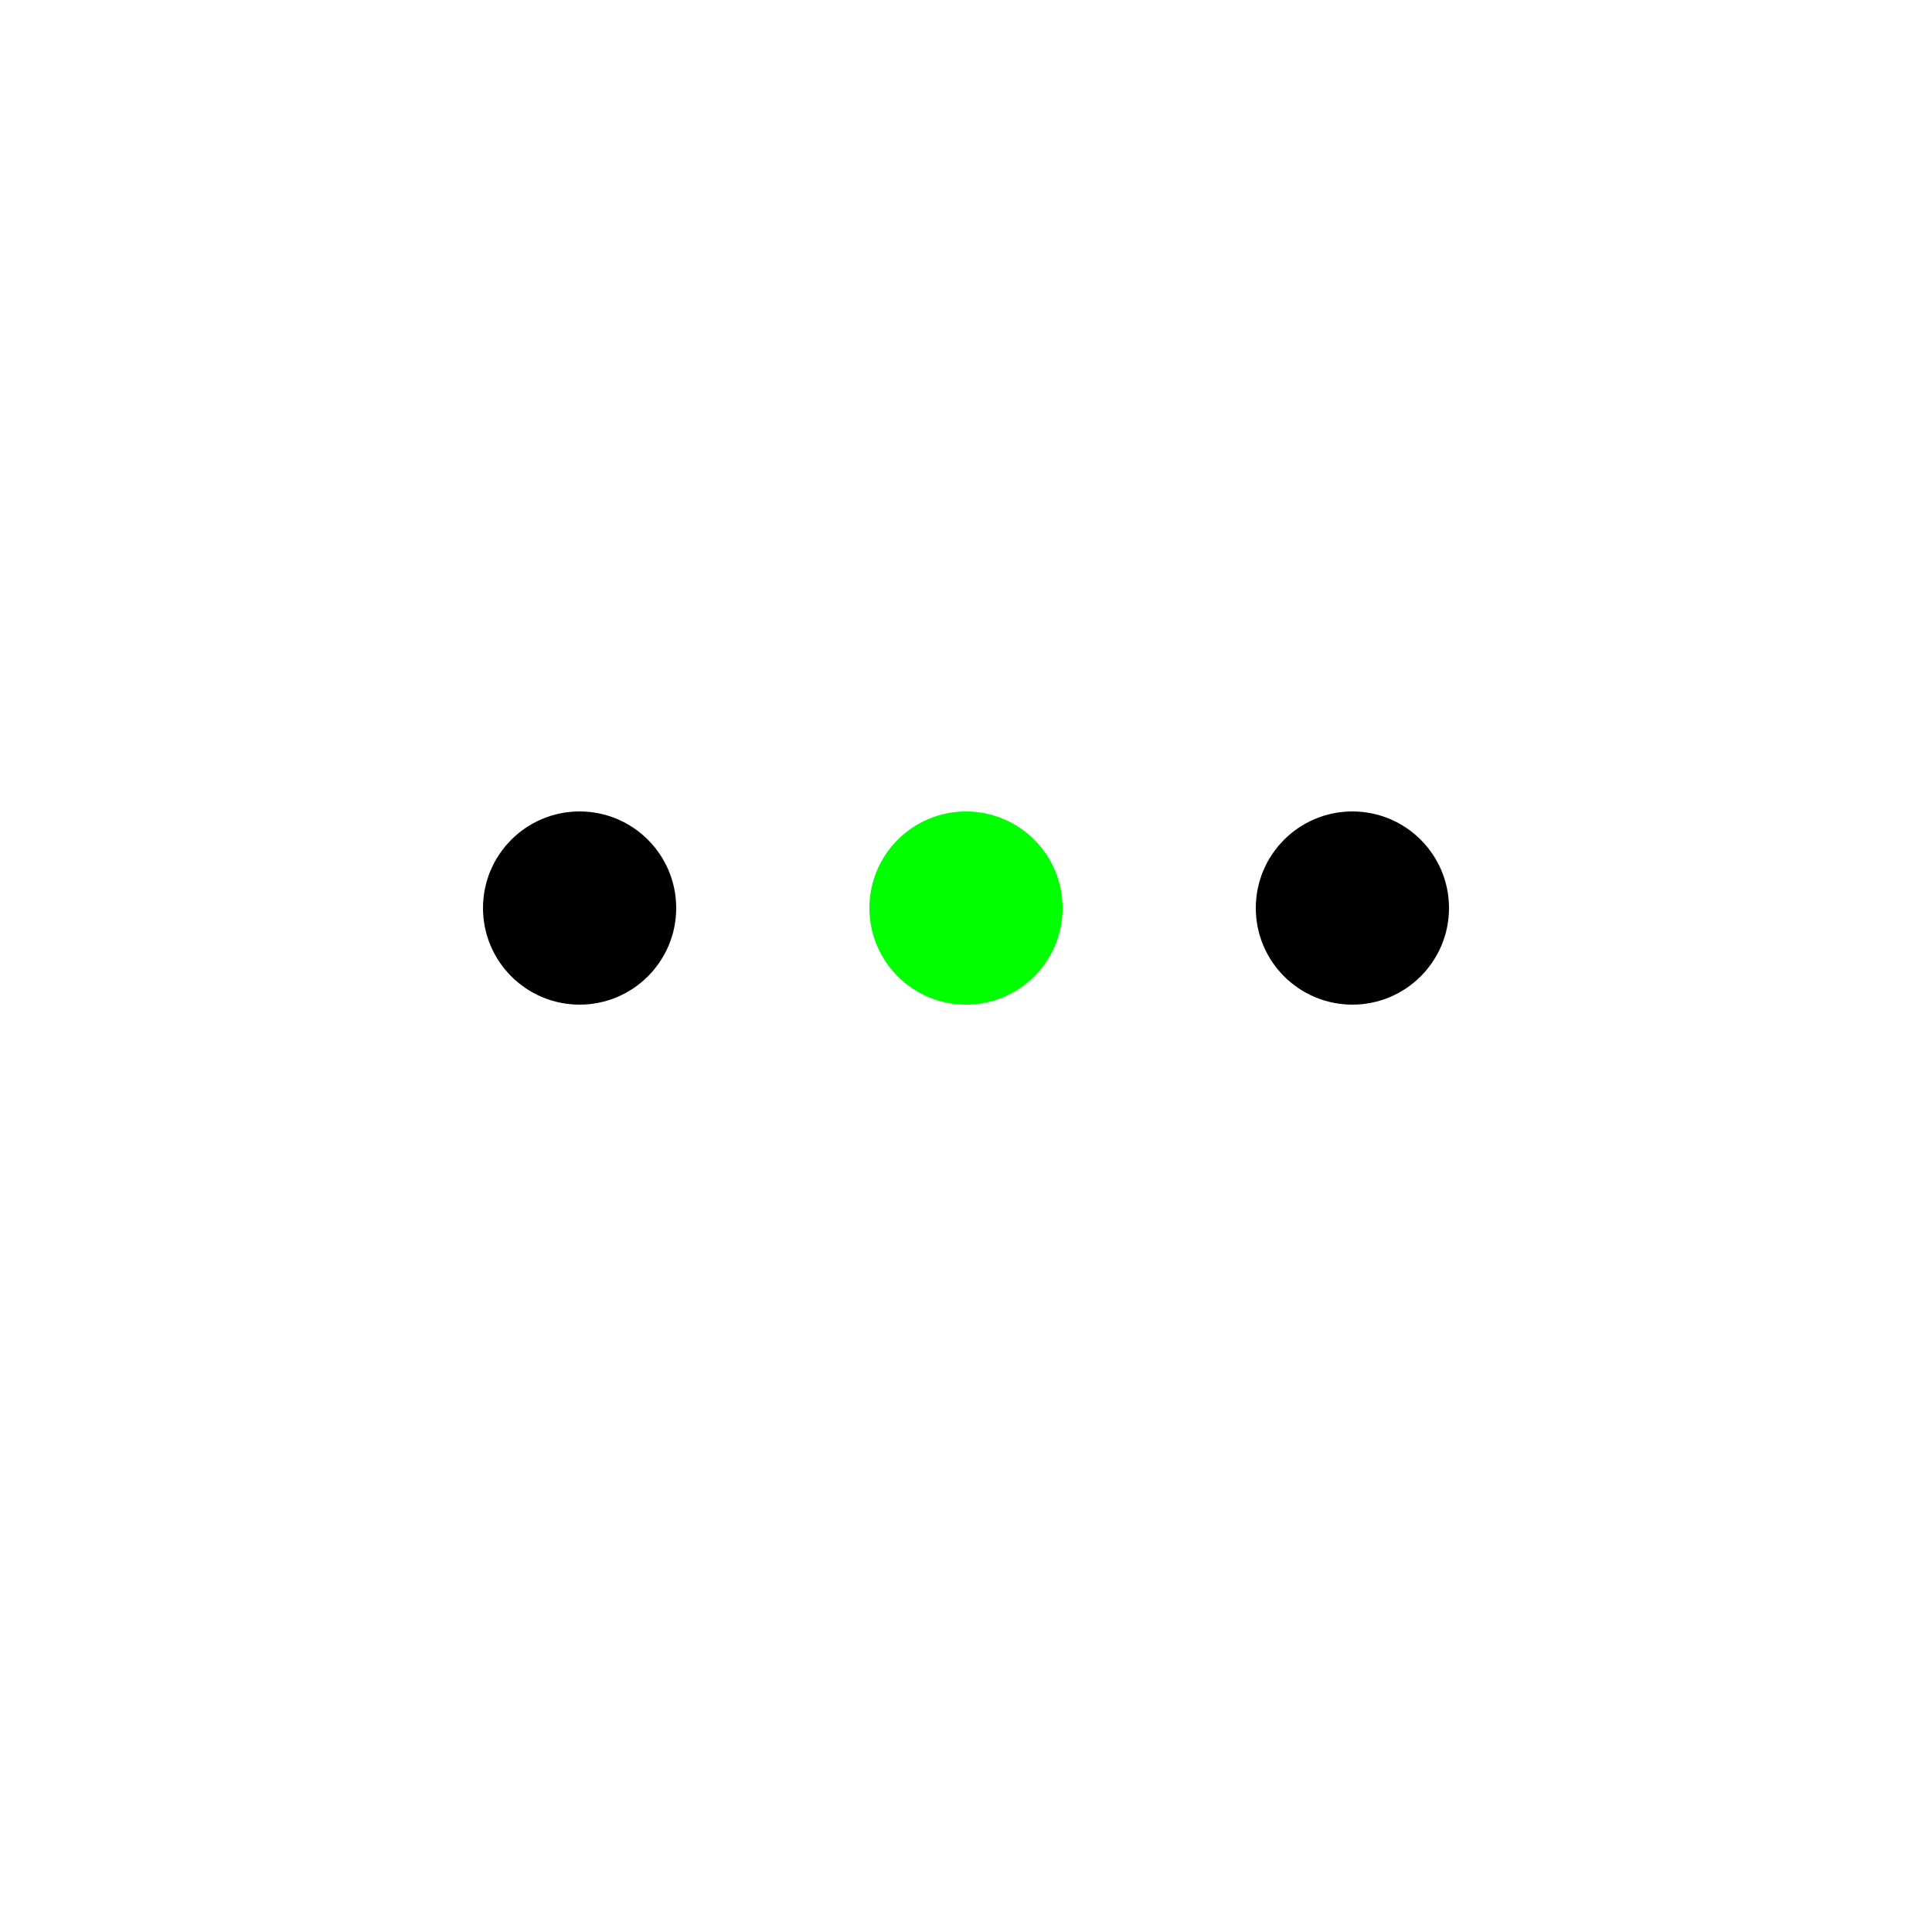
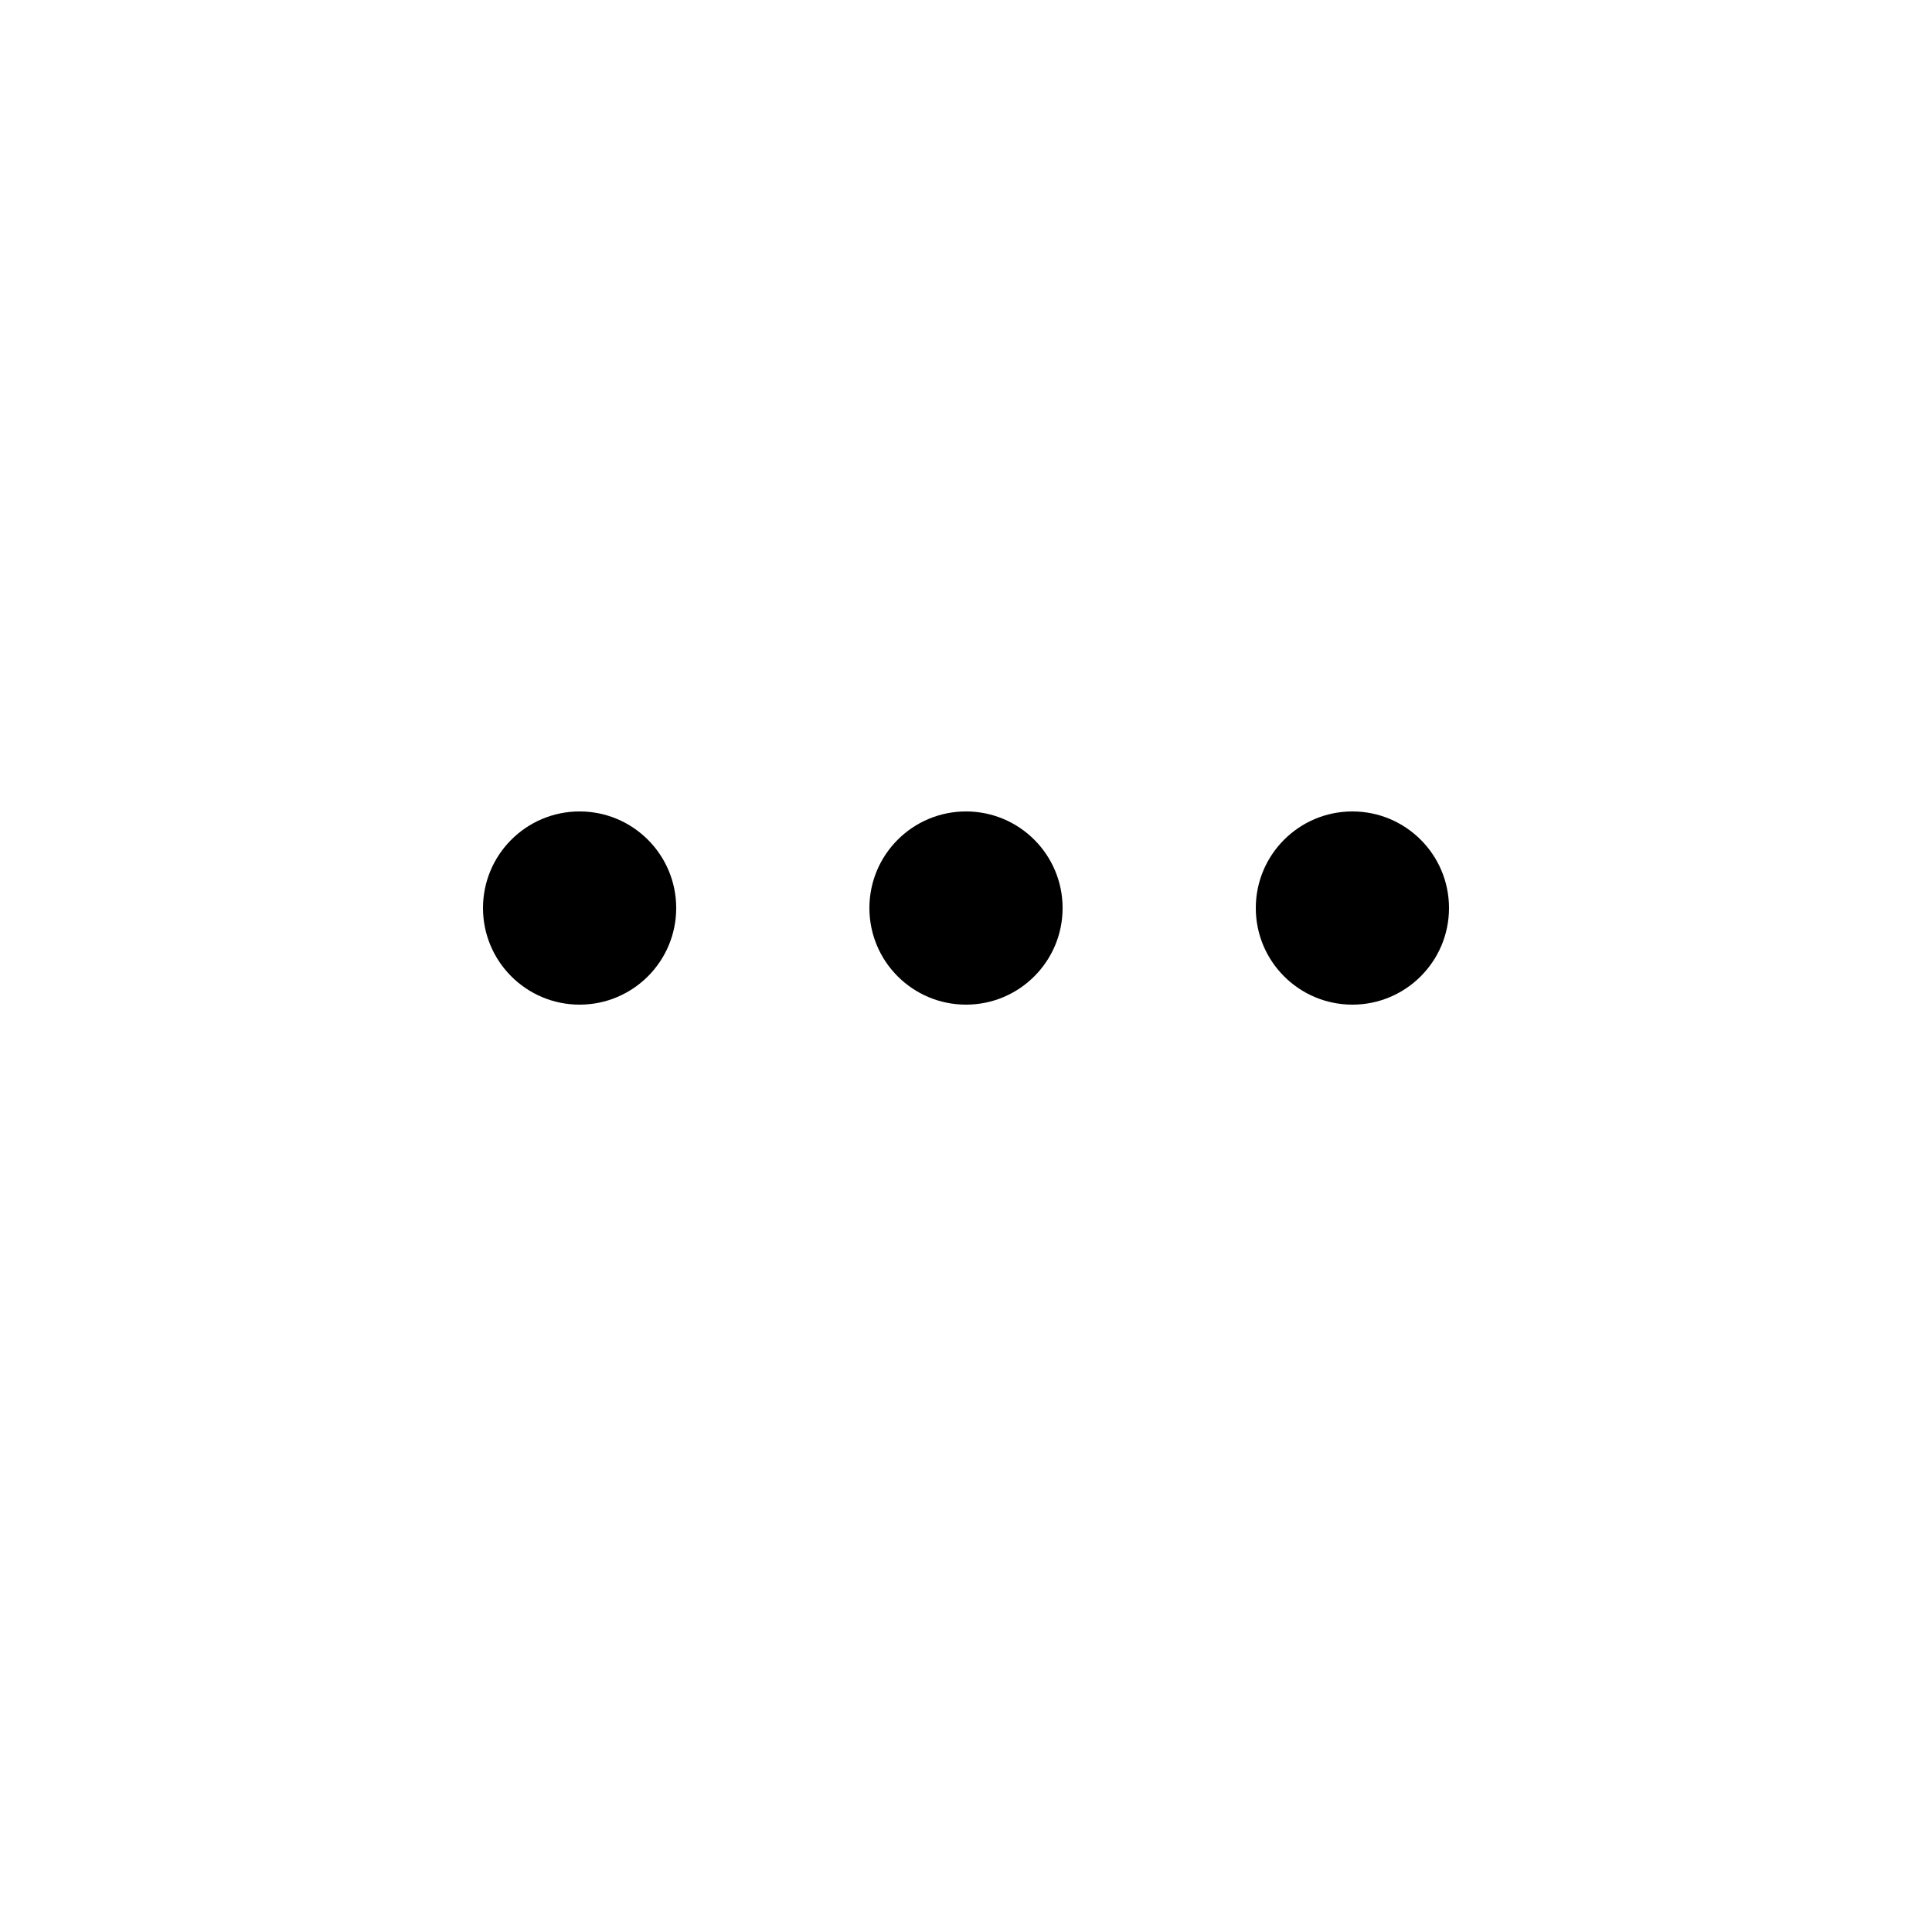
<svg xmlns="http://www.w3.org/2000/svg" width="62px" height="62px" viewBox="0 0 100 100" preserveAspectRatio="xMidYMid" class="uil-comment">
  <circle cx="30" cy="47" r="5" fill="#000">
    <animate attributeName="opacity" from="0" to="1" values="0;1;1" keyTimes="0;0.2;1" dur="1s" repeatCount="indefinite" />
  </circle>
-   <circle cx="50" cy="47" r="5" fill="#0f0">
+   <circle cx="50" cy="47" r="5" fill="#000">
    <animate attributeName="opacity" from="0" to="1" values="0;0;1;1" keyTimes="0;0.2;0.4;1" dur="1s" repeatCount="indefinite" />
  </circle>
  <circle cx="70" cy="47" r="5" fill="#000">
    <animate attributeName="opacity" from="0" to="1" values="0;0;1;1" keyTimes="0;0.4;0.6;1" dur="1s" repeatCount="indefinite" />
  </circle>
</svg>
